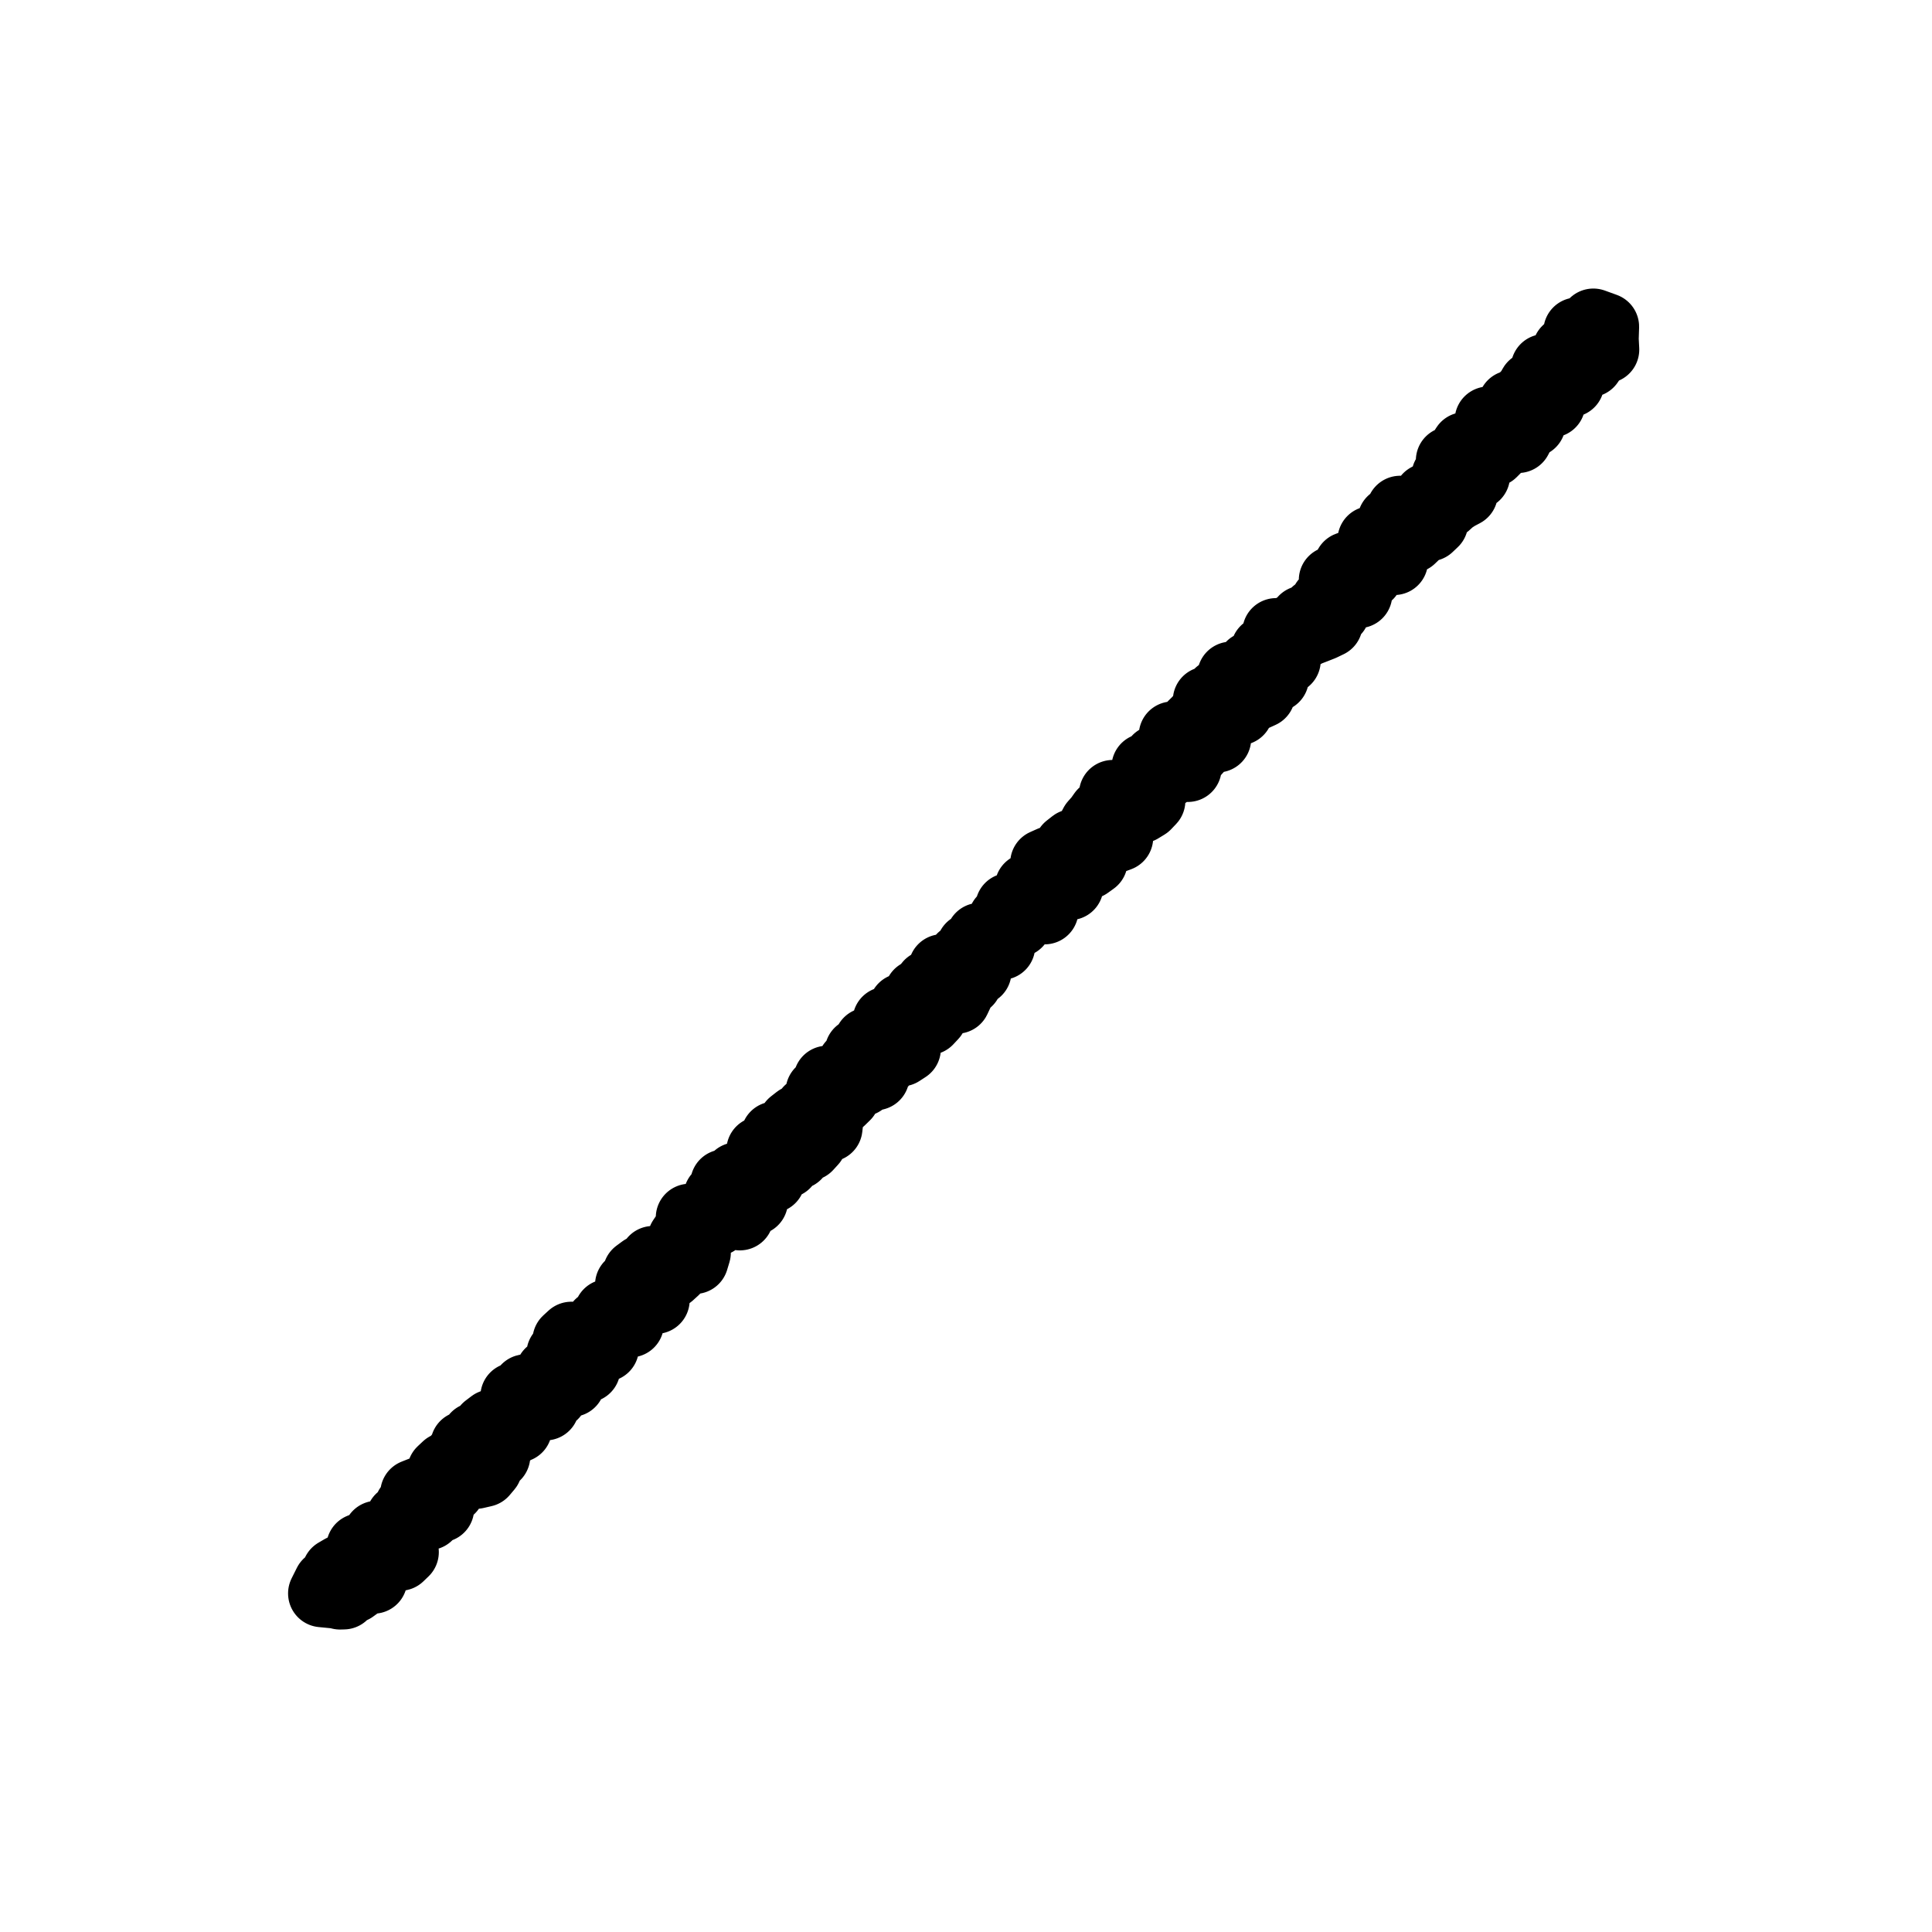
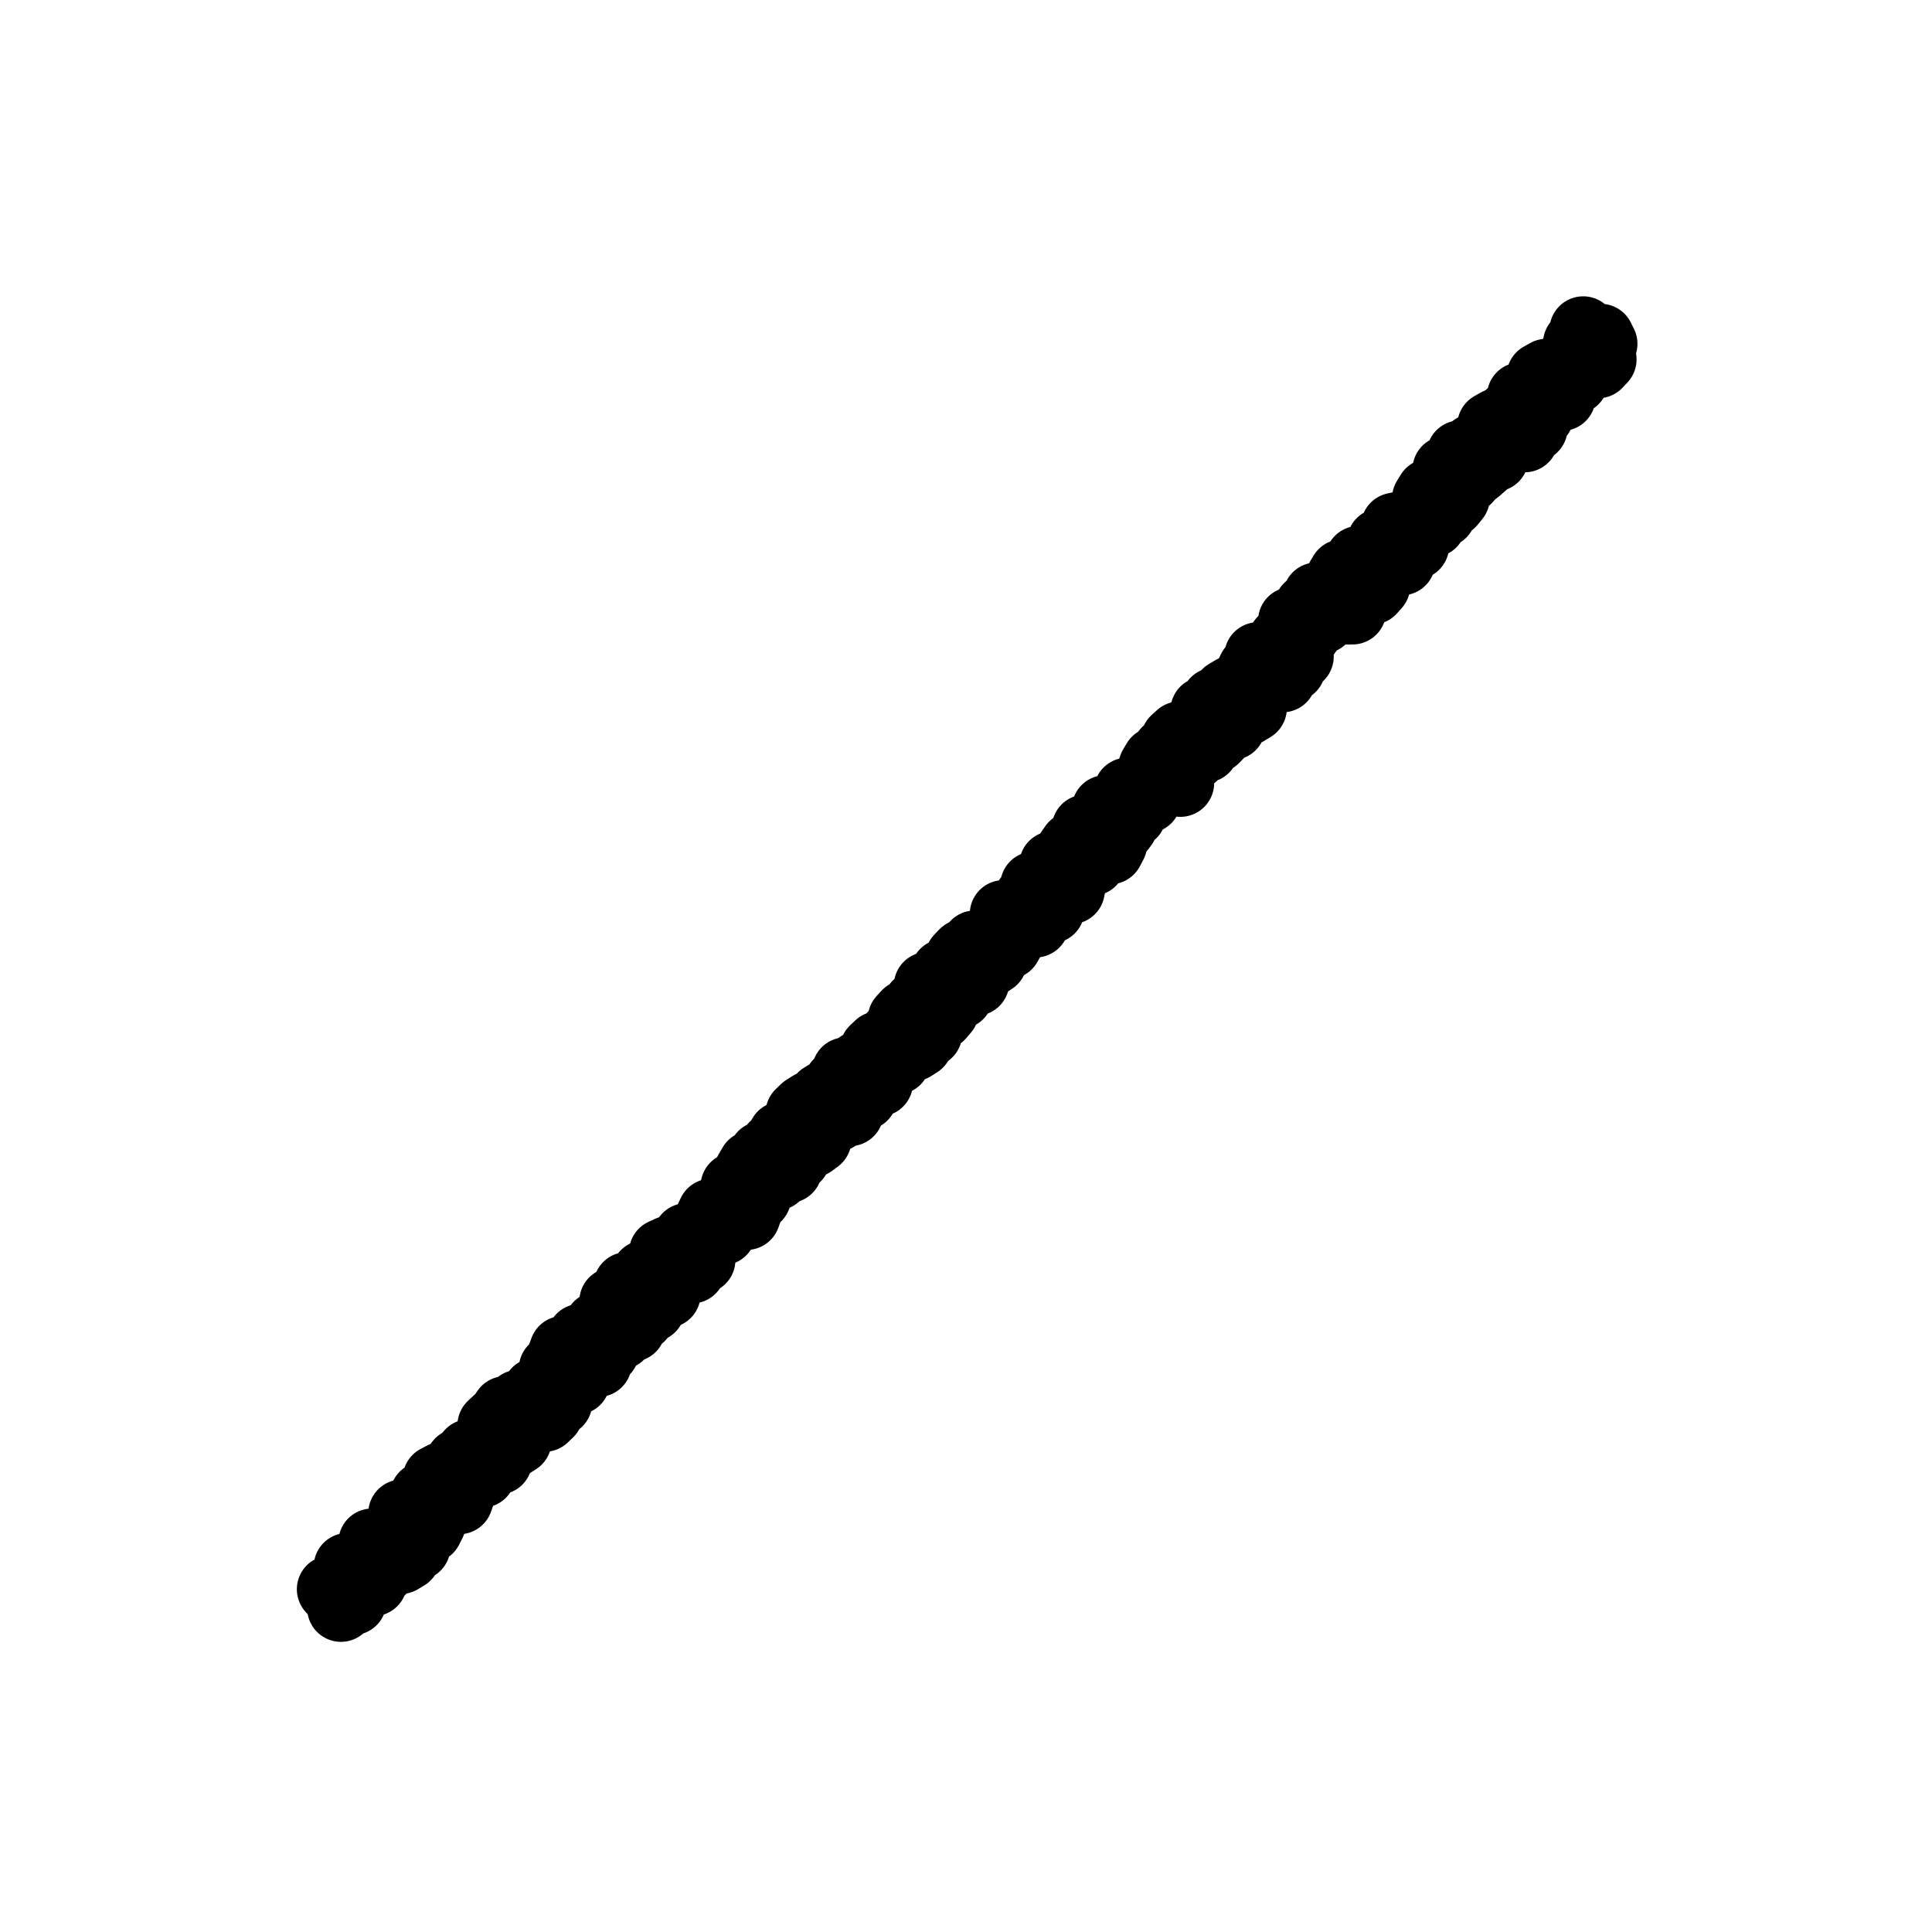
<svg xmlns="http://www.w3.org/2000/svg" id="Sticker" width="1000" height="1000" viewBox="0 0 1000 1000">
-   <polygon points="175.952 825.939 174.486 825.514 166.605 824.745 169.305 819.347 174.697 819.653 173.707 813.578 176.92 811.705 181.657 811.356 185.839 810.453 188.424 807.953 186.364 800.808 190 799.358 198.157 802.43 195.082 794.269 201.637 795.739 204.7 793.716 205.666 789.596 206.846 785.69 210.122 783.879 211.283 779.953 214.767 778.35 214.322 772.817 217.966 771.373 225.224 773.542 225.04 768.269 230.945 769.083 228.238 761.286 230.866 758.822 238.742 761.606 236.529 754.3 242.826 755.503 240.266 747.849 245.765 748.252 245.944 743.334 254.263 746.555 251.649 738.842 254.548 736.642 259.605 736.601 260.86 732.759 265.455 732.257 266.166 727.872 266.139 722.75 271.314 722.832 272.05 718.474 276.278 717.609 280.268 716.507 282.709 713.856 284.232 710.288 286.998 707.963 289.22 705.095 289.955 700.74 293.186 698.88 293.094 693.699 295.747 691.263 303.516 693.943 305.92 691.257 309.521 689.768 309.923 685.081 313.313 683.381 314.577 679.555 319.818 679.707 322.204 677.002 324.097 673.804 327.32 671.936 325.484 665.008 329.117 663.548 329.496 658.835 332.426 656.671 340.532 659.682 338.002 652.056 342.94 651.898 346.489 650.35 348.693 647.455 351.462 645.124 352.67 641.231 354.728 638.189 357.379 635.741 356.93 630.194 361.47 629.637 365.012 628.082 367.89 625.865 371.534 624.414 371.275 619.061 376.553 619.245 374.798 612.396 383.819 616.324 381.339 608.752 385.853 608.174 390.699 607.927 390.945 603.081 394.455 601.498 393.46 595.411 397.155 594.012 401.246 593.01 400.951 587.622 406.906 588.482 408.981 585.462 409.865 581.251 412.726 579.016 417.498 578.691 418.312 574.406 422.395 573.391 425.125 571.02 424.115 564.909 426.82 562.513 428.161 558.753 435.471 560.964 439.238 559.633 438.578 553.875 440.503 550.704 445.572 550.676 444.335 544.343 452.272 547.186 449.185 539.004 456.832 541.556 456.103 535.732 459.574 534.108 458.765 528.204 462.989 527.333 465.564 524.812 467.132 521.283 472.216 521.27 477.444 521.4 475.208 514.066 478.339 512.096 480.558 509.214 487.093 510.647 488.122 506.573 487.682 501.033 494.508 502.759 496.85 500.002 497.471 495.525 501.585 494.542 502.148 490.008 507.332 490.095 507.118 484.784 511.325 483.894 515.941 483.414 519.158 481.533 518.542 475.82 523.788 475.967 522.291 469.371 526.494 468.474 528.97 465.848 533.227 465.002 532.368 459.04 536.777 458.348 539.593 456.064 539.832 451.203 540.376 446.648 543.902 445.076 548.035 444.111 554.845 445.822 552.612 438.491 555.469 436.25 559.338 435.019 563.662 434.243 564.163 429.643 565.938 426.315 568.334 423.607 570.447 420.617 575.86 420.929 576.291 416.26 575.976 410.845 582.613 412.383 584.975 409.645 587.51 407.08 592.604 407.075 595.13 404.501 592.797 397.065 597.703 396.868 598.691 392.752 602.605 391.564 604.902 388.759 607.9 386.655 606.919 380.574 614.22 382.775 617.778 381.233 616.924 375.278 619.498 372.749 621.861 370.009 624.314 367.358 624.556 362.496 631.569 364.408 630.715 358.452 638.712 361.348 637.386 354.921 637.173 349.61 646.117 353.453 646.141 348.373 647.212 344.342 654.43 346.46 655.33 342.263 654.495 336.333 661.184 337.927 662.624 334.274 660.513 327.07 668.64 330.103 668.671 325.039 673.008 324.28 674.426 320.599 679.749 320.821 680.692 316.658 684.549 315.411 685.531 311.29 687.989 308.649 691.379 306.942 689.753 300.218 694.903 300.271 695.662 295.931 697.526 292.695 701.3 291.365 704.633 289.591 710.412 290.265 710.474 285.224 709.789 279.439 717.316 281.866 716.498 275.947 719.4 273.746 720.097 269.336 725.495 269.627 724.714 263.742 731.521 265.446 734.46 263.282 736.586 260.304 738.692 257.301 741.984 255.486 744.714 253.111 748.347 251.64 748.076 246.263 751.903 244.98 750.344 238.314 755.883 238.747 756.162 233.919 758.161 230.809 765.86 233.401 768.84 231.273 768.476 225.799 769.621 221.836 770.418 217.536 778.398 220.416 778.293 215.203 780.54 212.343 782.459 209.159 787.048 208.642 788.714 205.197 791.217 202.593 793.071 199.335 798.302 199.456 801.098 197.138 799.471 190.4 804.44 190.256 808.628 189.328 809.567 185.162 810.605 181.087 813.24 178.605 819.034 179.281 816.334 171.461 824.972 174.972 824.711 166.848 830.905 169.095 830.693 175.515 830.98 180.938 824.115 179.158 824.927 185.057 822.872 188.087 817.401 187.701 814.922 190.308 811.764 192.235 812.894 198.45 805.877 196.519 801.991 197.717 803.444 204.256 803.067 208.965 798.091 209.075 794.092 210.162 792.712 213.868 792.913 219.156 784.97 216.299 787.566 223.983 785.821 227.326 780.618 227.212 776.486 228.168 775.241 232.013 772.702 234.563 767.324 234.276 765.287 237.331 762.728 239.864 764.098 246.327 756.519 243.842 756.963 249.38 757.815 255.329 754.477 257.087 751.396 259.104 748.729 261.535 744.685 262.591 741.734 264.739 742.453 270.555 739.841 273.039 736.002 274.296 733.232 276.621 730.629 279.112 726.213 279.789 723.604 282.273 720.649 284.41 721.643 290.496 713.048 286.992 712.816 291.85 708.805 292.93 708.619 297.834 705.077 299.382 703.578 302.973 703.161 307.645 698.845 308.418 694.042 308.705 690.205 309.957 691.593 316.435 688.569 318.5 687.847 322.868 684.409 324.521 680.756 325.958 677.081 327.374 673.752 329.136 670.78 331.257 667.051 332.62 666.397 337.059 666.119 341.875 661.992 342.843 659.102 345.048 660.008 351.05 653.287 349.427 649.779 351.017 652.947 359.285 649.443 360.881 643.568 360.107 640.171 361.809 641.512 368.247 637.477 369.311 632.057 368.986 632.685 374.71 630.264 377.384 630.124 382.338 624.531 381.839 618.768 381.17 620.396 387.89 617.973 390.561 610.91 388.59 614.822 397.594 609.274 397.138 606.357 399.314 603.355 401.405 600.046 403.189 597.747 405.983 594.623 407.952 596.048 414.472 593.563 417.082 590.397 419.011 585.206 418.917 582.986 421.793 578.475 422.381 578.345 427.35 579.406 433.51 575.681 434.887 570.953 435.261 568.478 437.886 562.728 437.235 566.194 445.799 563.226 447.929 556.79 446.589 556.93 451.826 554.128 454.119 553.673 458.76 545.015 455.196 543.606 458.882 540.611 460.982 541.431 466.897 540.733 471.294 534.493 470.15 530.145 470.898 529.024 474.873 526.992 477.938 522.625 478.669 521.088 482.231 516.45 482.693 518.339 489.683 511.658 488.105 511.501 493.049 509.029 495.678 505.498 497.246 506.067 502.914 501.162 503.108 501.241 508.285 497.512 509.652 496.841 514.078 495.208 517.542 487.125 514.556 484.764 517.291 480.966 518.591 483.179 525.901 480.714 528.535 475.189 528.109 471.595 529.616 469.682 532.804 469.805 538.03 469.498 542.825 466.407 544.836 459.655 543.184 456.209 544.838 456.984 550.712 451.291 550.117 453.249 557.173 449.193 558.216 446.212 560.333 442.173 561.392 438.165 562.484 438.005 567.424 435.424 569.945 430.058 569.681 427.446 572.173 429.455 579.284 428.934 583.865 423.042 583.073 417.41 582.541 420.828 591.059 418.396 593.726 414.896 595.326 412.611 598.14 408.168 598.798 406.913 602.645 403.316 604.15 399.694 605.633 399.317 610.359 394.988 611.131 393.589 614.833 388.791 615.136 390.354 621.8 385.035 621.581 383.413 625.06 382.95 629.699 373.643 625.495 372.83 629.787 370.632 632.691 366.068 633.23 364.567 636.83 361.574 638.938 358.555 641.02 360.783 648.345 359.598 652.262 352.719 650.486 351.013 653.883 349.655 657.625 346.988 660.055 342.133 660.295 340.121 663.378 337.537 665.888 339.479 672.922 332.415 670.952 328.44 672.072 327.123 675.851 323.894 677.721 326.176 685.105 317.738 681.772 315.91 685.049 316.303 690.543 311.241 690.58 313.234 697.672 305.912 695.446 304.545 699.177 301.501 701.232 303.63 708.461 299.664 709.599 294.794 709.836 295.739 715.887 287.08 712.329 288.302 718.652 286.747 722.197 282.134 722.685 282.396 728.05 275.962 726.723 273.738 729.606 270.68 731.653 268.041 734.116 268.261 739.439 261.995 738.277 262.122 743.513 257.104 743.601 255.195 746.797 256.984 753.69 248.837 750.65 252.827 759.75 250.491 762.521 246.342 763.477 240.986 763.229 236.165 763.517 233.859 766.318 233.442 771.009 229.68 772.357 227.105 774.89 227.939 780.821 223.766 781.748 221.763 784.852 217.568 785.765 214.941 788.241 211.075 789.481 208.492 792.01 208.513 797.137 209.636 803.372 207.033 805.879 202.823 806.783 198.7 807.772 193.735 807.919 191.528 810.829 193.333 817.739 187.944 817.461 185.804 820.439 182.838 822.591 177.713 822.585 177.887 825.893 175.952 825.939" />
-   <polygon points="175.952 825.939 174.486 825.514 166.605 824.745 169.305 819.347 174.697 819.653 173.707 813.578 176.92 811.705 181.657 811.356 185.839 810.453 188.424 807.953 186.364 800.808 190 799.358 198.157 802.43 195.082 794.269 201.637 795.739 204.7 793.716 205.666 789.596 206.846 785.69 210.122 783.879 211.283 779.953 214.767 778.35 214.322 772.817 217.966 771.373 225.224 773.542 225.04 768.269 230.945 769.083 228.238 761.286 230.866 758.822 238.742 761.606 236.529 754.3 242.826 755.503 240.266 747.849 245.765 748.252 245.944 743.334 254.263 746.555 251.649 738.842 254.548 736.642 259.605 736.601 260.86 732.759 265.455 732.257 266.166 727.872 266.139 722.75 271.314 722.832 272.05 718.474 276.278 717.609 280.268 716.507 282.709 713.856 284.232 710.288 286.998 707.963 289.22 705.095 289.955 700.74 293.186 698.88 293.094 693.699 295.747 691.263 303.516 693.943 305.92 691.257 309.521 689.768 309.923 685.081 313.313 683.381 314.577 679.555 319.818 679.707 322.204 677.002 324.097 673.804 327.32 671.936 325.484 665.008 329.117 663.548 329.496 658.835 332.426 656.671 340.532 659.682 338.002 652.056 342.94 651.898 346.489 650.35 348.693 647.455 351.462 645.124 352.67 641.231 354.728 638.189 357.379 635.741 356.93 630.194 361.47 629.637 365.012 628.082 367.89 625.865 371.534 624.414 371.275 619.061 376.553 619.245 374.798 612.396 383.819 616.324 381.339 608.752 385.853 608.174 390.699 607.927 390.945 603.081 394.455 601.498 393.46 595.411 397.155 594.012 401.246 593.01 400.951 587.622 406.906 588.482 408.981 585.462 409.865 581.251 412.726 579.016 417.498 578.691 418.312 574.406 422.395 573.391 425.125 571.02 424.115 564.909 426.82 562.513 428.161 558.753 435.471 560.964 439.238 559.633 438.578 553.875 440.503 550.704 445.572 550.676 444.335 544.343 452.272 547.186 449.185 539.004 456.832 541.556 456.103 535.732 459.574 534.108 458.765 528.204 462.989 527.333 465.564 524.812 467.132 521.283 472.216 521.27 477.444 521.4 475.208 514.066 478.339 512.096 480.558 509.214 487.093 510.647 488.122 506.573 487.682 501.033 494.508 502.759 496.85 500.002 497.471 495.525 501.585 494.542 502.148 490.008 507.332 490.095 507.118 484.784 511.325 483.894 515.941 483.414 519.158 481.533 518.542 475.82 523.788 475.967 522.291 469.371 526.494 468.474 528.97 465.848 533.227 465.002 532.368 459.04 536.777 458.348 539.593 456.064 539.832 451.203 540.376 446.648 543.902 445.076 548.035 444.111 554.845 445.822 552.612 438.491 555.469 436.25 559.338 435.019 563.662 434.243 564.163 429.643 565.938 426.315 568.334 423.607 570.447 420.617 575.86 420.929 576.291 416.26 575.976 410.845 582.613 412.383 584.975 409.645 587.51 407.08 592.604 407.075 595.13 404.501 592.797 397.065 597.703 396.868 598.691 392.752 602.605 391.564 604.902 388.759 607.9 386.655 606.919 380.574 614.22 382.775 617.778 381.233 616.924 375.278 619.498 372.749 621.861 370.009 624.314 367.358 624.556 362.496 631.569 364.408 630.715 358.452 638.712 361.348 637.386 354.921 637.173 349.61 646.117 353.453 646.141 348.373 647.212 344.342 654.43 346.46 655.33 342.263 654.495 336.333 661.184 337.927 662.624 334.274 660.513 327.07 668.64 330.103 668.671 325.039 673.008 324.28 674.426 320.599 679.749 320.821 680.692 316.658 684.549 315.411 685.531 311.29 687.989 308.649 691.379 306.942 689.753 300.218 694.903 300.271 695.662 295.931 697.526 292.695 701.3 291.365 704.633 289.591 710.412 290.265 710.474 285.224 709.789 279.439 717.316 281.866 716.498 275.947 719.4 273.746 720.097 269.336 725.495 269.627 724.714 263.742 731.521 265.446 734.46 263.282 736.586 260.304 738.692 257.301 741.984 255.486 744.714 253.111 748.347 251.64 748.076 246.263 751.903 244.98 750.344 238.314 755.883 238.747 756.162 233.919 758.161 230.809 765.86 233.401 768.84 231.273 768.476 225.799 769.621 221.836 770.418 217.536 778.398 220.416 778.293 215.203 780.54 212.343 782.459 209.159 787.048 208.642 788.714 205.197 791.217 202.593 793.071 199.335 798.302 199.456 801.098 197.138 799.471 190.4 804.44 190.256 808.628 189.328 809.567 185.162 810.605 181.087 813.24 178.605 819.034 179.281 816.334 171.461 824.972 174.972 824.711 166.848 830.905 169.095 830.693 175.515 830.98 180.938 824.115 179.158 824.927 185.057 822.872 188.087 817.401 187.701 814.922 190.308 811.764 192.235 812.894 198.45 805.877 196.519 801.991 197.717 803.444 204.256 803.067 208.965 798.091 209.075 794.092 210.162 792.712 213.868 792.913 219.156 784.97 216.299 787.566 223.983 785.821 227.326 780.618 227.212 776.486 228.168 775.241 232.013 772.702 234.563 767.324 234.276 765.287 237.331 762.728 239.864 764.098 246.327 756.519 243.842 756.963 249.38 757.815 255.329 754.477 257.087 751.396 259.104 748.729 261.535 744.685 262.591 741.734 264.739 742.453 270.555 739.841 273.039 736.002 274.296 733.232 276.621 730.629 279.112 726.213 279.789 723.604 282.273 720.649 284.41 721.643 290.496 713.048 286.992 712.816 291.85 708.805 292.93 708.619 297.834 705.077 299.382 703.578 302.973 703.161 307.645 698.845 308.418 694.042 308.705 690.205 309.957 691.593 316.435 688.569 318.5 687.847 322.868 684.409 324.521 680.756 325.958 677.081 327.374 673.752 329.136 670.78 331.257 667.051 332.62 666.397 337.059 666.119 341.875 661.992 342.843 659.102 345.048 660.008 351.05 653.287 349.427 649.779 351.017 652.947 359.285 649.443 360.881 643.568 360.107 640.171 361.809 641.512 368.247 637.477 369.311 632.057 368.986 632.685 374.71 630.264 377.384 630.124 382.338 624.531 381.839 618.768 381.17 620.396 387.89 617.973 390.561 610.91 388.59 614.822 397.594 609.274 397.138 606.357 399.314 603.355 401.405 600.046 403.189 597.747 405.983 594.623 407.952 596.048 414.472 593.563 417.082 590.397 419.011 585.206 418.917 582.986 421.793 578.475 422.381 578.345 427.35 579.406 433.51 575.681 434.887 570.953 435.261 568.478 437.886 562.728 437.235 566.194 445.799 563.226 447.929 556.79 446.589 556.93 451.826 554.128 454.119 553.673 458.76 545.015 455.196 543.606 458.882 540.611 460.982 541.431 466.897 540.733 471.294 534.493 470.15 530.145 470.898 529.024 474.873 526.992 477.938 522.625 478.669 521.088 482.231 516.45 482.693 518.339 489.683 511.658 488.105 511.501 493.049 509.029 495.678 505.498 497.246 506.067 502.914 501.162 503.108 501.241 508.285 497.512 509.652 496.841 514.078 495.208 517.542 487.125 514.556 484.764 517.291 480.966 518.591 483.179 525.901 480.714 528.535 475.189 528.109 471.595 529.616 469.682 532.804 469.805 538.03 469.498 542.825 466.407 544.836 459.655 543.184 456.209 544.838 456.984 550.712 451.291 550.117 453.249 557.173 449.193 558.216 446.212 560.333 442.173 561.392 438.165 562.484 438.005 567.424 435.424 569.945 430.058 569.681 427.446 572.173 429.455 579.284 428.934 583.865 423.042 583.073 417.41 582.541 420.828 591.059 418.396 593.726 414.896 595.326 412.611 598.14 408.168 598.798 406.913 602.645 403.316 604.15 399.694 605.633 399.317 610.359 394.988 611.131 393.589 614.833 388.791 615.136 390.354 621.8 385.035 621.581 383.413 625.06 382.95 629.699 373.643 625.495 372.83 629.787 370.632 632.691 366.068 633.23 364.567 636.83 361.574 638.938 358.555 641.02 360.783 648.345 359.598 652.262 352.719 650.486 351.013 653.883 349.655 657.625 346.988 660.055 342.133 660.295 340.121 663.378 337.537 665.888 339.479 672.922 332.415 670.952 328.44 672.072 327.123 675.851 323.894 677.721 326.176 685.105 317.738 681.772 315.91 685.049 316.303 690.543 311.241 690.58 313.234 697.672 305.912 695.446 304.545 699.177 301.501 701.232 303.63 708.461 299.664 709.599 294.794 709.836 295.739 715.887 287.08 712.329 288.302 718.652 286.747 722.197 282.134 722.685 282.396 728.05 275.962 726.723 273.738 729.606 270.68 731.653 268.041 734.116 268.261 739.439 261.995 738.277 262.122 743.513 257.104 743.601 255.195 746.797 256.984 753.69 248.837 750.65 252.827 759.75 250.491 762.521 246.342 763.477 240.986 763.229 236.165 763.517 233.859 766.318 233.442 771.009 229.68 772.357 227.105 774.89 227.939 780.821 223.766 781.748 221.763 784.852 217.568 785.765 214.941 788.241 211.075 789.481 208.492 792.01 208.513 797.137 209.636 803.372 207.033 805.879 202.823 806.783 198.7 807.772 193.735 807.919 191.528 810.829 193.333 817.739 187.944 817.461 185.804 820.439 182.838 822.591 177.713 822.585 177.887 825.893 175.952 825.939" style="fill: none; stroke: #000; stroke-linecap: round; stroke-linejoin: round; stroke-width: 35px;" />
+   <polygon points="176.475 832.312 176.398 826.795 174.66 826.353 171.149 822.588 174.912 821.266 179.914 821.182 181.328 817.51 179.864 810.961 185.877 811.889 189.398 810.325 189.221 805.062 196.099 806.855 192.625 798.296 199.733 800.318 201.158 796.658 203.46 793.874 206.006 791.333 210.35 790.592 208.104 783.259 216.335 786.403 218.136 783.117 221.415 781.308 219.272 774.076 223.605 773.32 226.545 771.171 225.899 765.435 229.244 763.69 234.323 763.676 235.476 759.737 237.651 756.82 241.702 755.777 243.055 752.034 247.404 751.288 249.197 747.985 254.966 748.656 254.317 742.908 254.262 737.754 256.912 735.305 259.511 732.806 261.581 729.781 269.689 732.793 268.493 726.502 272.862 725.776 277.88 725.701 277.482 720.211 281.949 719.586 285.288 717.832 285.189 712.643 286.04 708.403 292.387 709.66 290.134 702.316 291.51 698.602 300.3 702.303 301.66 698.574 300.506 692.33 306.287 693.022 309.084 690.729 309.447 686.003 314.073 685.539 317.036 683.412 318.556 679.842 317.351 673.547 325.632 676.737 325.283 671.296 324.626 665.548 331.665 667.494 335.084 665.82 333.769 659.411 339.865 660.412 339.818 655.269 344.397 654.753 343.034 648.291 346.536 646.696 352.224 647.284 354.832 644.791 355.377 640.236 362.046 641.806 364.338 639 365.084 634.648 366.547 631.016 368.187 627.56 373.06 627.338 374.571 623.754 378.539 622.628 382.436 621.432 380.108 614.011 385.433 614.243 385.509 609.227 387.286 605.911 389.163 602.695 393.285 601.726 394.481 597.829 402.92 601.175 400.134 593.295 402.772 590.84 404.607 587.581 412.222 590.101 414.462 587.245 415.54 583.227 413.704 576.295 416.298 573.79 419.414 571.807 426.65 573.943 425.337 567.528 428.512 565.602 436.008 567.998 433.619 560.509 440.284 562.076 437.711 554.406 442.938 554.536 444.626 551.128 448.138 549.544 452.749 549.061 452.124 543.341 454.74 540.862 459.427 540.453 460.945 536.877 463.329 534.166 468.558 534.299 466.665 527.311 469.119 524.668 474.458 524.909 474.504 519.858 480.862 521.117 481.15 516.305 480.133 510.187 484.584 509.535 489.457 509.306 488.709 503.458 493.678 503.327 495.272 499.823 496.322 495.774 498.828 493.183 503.898 493.155 504.603 488.764 511.081 490.145 512.38 486.347 514.958 483.829 518.904 482.677 521.025 479.7 519.46 473.036 524.125 472.602 528.62 471.997 532.082 470.357 531.836 465.009 536.176 464.246 535.233 458.201 542.476 460.344 541.735 454.504 547.077 454.747 545.061 447.632 549.638 447.111 554.39 446.765 553.318 440.595 555.415 437.593 560.11 437.189 562.399 434.377 561.862 428.739 569.033 430.807 568.572 425.243 573.907 425.476 572.235 418.702 577.401 418.767 581.822 418.089 583.936 415.103 583.574 409.642 591.42 412.388 590.297 406.165 593.849 404.617 598.167 403.833 596.337 396.9 598.231 393.69 603.537 393.893 603.487 388.741 608.319 388.472 607.92 382.973 610.592 380.545 617.43 382.282 617.739 377.49 619.822 374.472 626.036 375.582 623.307 367.748 631.957 371.295 628.745 362.981 634.691 363.825 634.694 358.728 637.877 356.809 642.435 356.27 644.097 352.831 646.079 349.709 647.69 346.217 653.476 346.903 651.197 339.528 659.922 343.157 662.19 340.331 661.357 334.404 663.466 331.42 666.198 329.058 672.62 330.386 668.667 321.337 674.542 322.113 680.294 322.764 676.907 314.271 684.603 316.862 681.462 308.62 686.91 308.969 689.699 306.659 694.953 306.816 692.998 299.764 694.908 296.575 701.042 297.608 702.798 294.261 703.339 289.694 708.471 289.721 711.535 287.683 713.955 285.002 714.606 280.554 720.192 281.038 720.824 276.567 721.868 272.505 726.058 271.588 729.729 270.154 733.943 269.265 735.967 266.187 738.166 263.282 737.998 258.005 739.951 254.851 745.309 255.105 745.86 250.551 748.741 248.326 748.593 243.068 753.506 242.874 755.073 239.335 755.892 235.047 761.775 235.82 762.697 231.636 768.534 232.365 769.602 228.322 772.483 226.096 771.755 220.271 775.014 218.43 781.708 220.016 781.206 214.407 786.757 214.855 786.925 209.917 787.138 205.018 795.197 207.971 795.749 203.41 797.809 200.361 797.256 194.694 800.523 192.85 804.786 191.999 810.714 192.811 813.263 190.255 813.752 185.632 816.656 183.419 816.121 177.765 823.01 179.535 819.471 170.868 825.033 175.416 828.45 174.744 830.037 177.96 827.473 178.829 829.583 186.024 827.114 188.641 821.587 188.199 819.949 191.647 813.688 190.472 815.018 196.887 812.097 199.051 805.15 197.189 808.416 205.54 803.669 205.879 799.841 207.136 796.715 209.097 797.227 214.694 790.995 213.548 793.911 221.551 788.542 221.27 789.144 226.959 782.605 225.508 781.038 229.029 777.945 231.025 773.958 232.127 773.694 236.954 769.113 237.463 767.557 240.999 764.841 243.374 761.942 245.569 759.565 248.286 755.928 249.743 753.578 252.489 753.637 257.644 751.355 260.46 744.418 258.622 746.582 265.886 742.91 267.312 741.445 270.945 735.016 269.612 735.193 274.884 732.37 277.156 732.588 282.468 725.437 280.411 725.95 286.017 725.489 290.648 720.316 290.566 718.541 293.883 712.682 293.114 709.585 295.108 712.475 303.088 710.077 305.78 701.965 302.758 701.185 307.067 696.601 307.572 700.021 316.081 694.965 316.115 688.7 314.94 686.202 317.531 684.419 320.839 680.655 322.164 678.585 325.184 676.455 328.146 673.058 329.84 670.716 332.59 672.844 339.81 668.637 340.696 668.626 345.78 661.411 343.659 663.846 351.189 657.444 349.884 652.7 350.238 651.71 354.346 651.076 358.811 648.61 361.446 648.579 366.516 645.417 368.452 638.525 366.659 636.313 369.544 637.587 375.914 632.208 375.631 631.478 379.995 628.985 382.597 625.119 383.825 623.789 387.588 619.645 388.537 617.672 391.656 611.876 390.954 612.862 397.032 607.911 397.173 610.948 405.303 603.949 403.397 601.826 406.367 596.755 406.389 595.139 409.867 593.908 413.729 590.05 414.966 587.712 417.724 586.269 421.377 582.952 423.157 581.819 427.121 579.617 430.019 575.945 431.447 576.283 436.887 574.522 440.227 567.357 438.162 565.882 441.786 565.183 446.186 560.898 446.998 558.377 449.574 556.908 453.202 555.218 456.607 554.349 460.833 547.892 459.471 545.704 462.377 540.925 462.694 543.912 470.775 538.85 470.809 536.604 473.658 535.94 478.09 529.354 476.601 526.369 478.712 522.696 480.138 523.525 486.065 521.692 489.333 518.486 491.228 514.217 492.061 514.226 497.172 511.133 499.18 505.94 499.087 504.878 503.123 504.952 508.296 499.892 508.333 495.209 508.747 496.52 515.155 490.779 514.51 488.694 517.523 489.227 523.152 486.882 525.904 479.399 523.519 479.129 528.348 480.579 534.896 477.292 536.711 475.7 540.219 472.583 542.205 468.841 543.566 461.583 541.409 464.088 549.015 457.15 547.177 453.692 548.818 453.031 553.255 455.073 560.395 448.125 558.545 443.747 559.266 446.972 567.589 439.858 565.575 439.119 569.936 439.852 575.77 432.527 573.547 432.656 578.781 428.463 579.69 425.749 582.077 421.794 583.223 423.247 589.776 420.319 591.947 416.706 593.434 411.87 593.697 412.324 599.25 409.521 601.549 408.072 605.201 403.649 605.881 401.735 609.072 398.183 610.622 394.662 612.203 392.85 615.492 392.013 619.755 389.452 622.294 387.778 625.721 386.429 629.474 379.357 627.504 378.027 631.276 374.35 632.704 373.92 637.377 369.189 637.749 367.81 641.471 364.391 643.153 363.581 647.444 363.159 652.119 358.504 652.565 358.03 657.195 349.111 653.379 350.693 660.06 345.573 660.038 342.906 662.466 345.155 669.81 339.924 669.672 339.162 674.003 337.16 677.095 329.078 674.108 331.678 681.804 326.05 681.274 327.055 687.381 319.123 684.554 320.906 691.442 314.669 690.306 312.565 693.302 313.412 699.247 307.157 698.089 309.544 705.574 302.845 703.973 298.486 704.715 299.137 710.469 298.331 714.771 290.923 712.468 292.352 718.999 288.189 719.937 289.079 725.927 283.192 725.141 284.424 731.476 281.807 733.965 275.677 732.943 271.358 733.728 270.369 737.842 265.687 738.263 268.029 745.708 264.918 747.706 258.583 746.478 256.399 749.399 257.987 756.091 250.685 753.895 248.315 756.636 249.463 762.89 243.362 761.895 239.727 763.367 239.884 768.633 238.979 772.835 237.657 776.621 233.036 777.111 227.659 776.842 226.846 781.126 225.14 784.519 223.739 788.227 222.024 791.619 213.8 788.497 215.227 795.03 215.673 800.588 208.532 798.554 210.521 805.655 207.328 807.571 199.48 804.838 196.669 807.138 197.471 813.054 191.804 812.502 193.231 819.034 188.579 819.494 184.743 820.775 181.993 823.143 182.563 828.833 177.688 828.921 176.475 832.312" />
+   <polygon points="176.475 832.312 176.398 826.795 174.66 826.353 171.149 822.588 174.912 821.266 179.914 821.182 181.328 817.51 179.864 810.961 185.877 811.889 189.398 810.325 189.221 805.062 196.099 806.855 192.625 798.296 199.733 800.318 201.158 796.658 203.46 793.874 206.006 791.333 210.35 790.592 208.104 783.259 216.335 786.403 218.136 783.117 221.415 781.308 219.272 774.076 223.605 773.32 226.545 771.171 225.899 765.435 229.244 763.69 234.323 763.676 235.476 759.737 237.651 756.82 241.702 755.777 243.055 752.034 247.404 751.288 249.197 747.985 254.966 748.656 254.317 742.908 254.262 737.754 256.912 735.305 259.511 732.806 261.581 729.781 269.689 732.793 268.493 726.502 272.862 725.776 277.88 725.701 277.482 720.211 281.949 719.586 285.288 717.832 285.189 712.643 286.04 708.403 292.387 709.66 290.134 702.316 291.51 698.602 300.3 702.303 301.66 698.574 300.506 692.33 306.287 693.022 309.084 690.729 309.447 686.003 314.073 685.539 317.036 683.412 318.556 679.842 317.351 673.547 325.632 676.737 325.283 671.296 324.626 665.548 331.665 667.494 335.084 665.82 333.769 659.411 339.865 660.412 339.818 655.269 344.397 654.753 343.034 648.291 346.536 646.696 352.224 647.284 354.832 644.791 355.377 640.236 362.046 641.806 364.338 639 365.084 634.648 366.547 631.016 368.187 627.56 373.06 627.338 374.571 623.754 378.539 622.628 382.436 621.432 380.108 614.011 385.433 614.243 385.509 609.227 387.286 605.911 389.163 602.695 393.285 601.726 394.481 597.829 402.92 601.175 400.134 593.295 402.772 590.84 404.607 587.581 412.222 590.101 414.462 587.245 415.54 583.227 413.704 576.295 416.298 573.79 419.414 571.807 426.65 573.943 425.337 567.528 428.512 565.602 436.008 567.998 433.619 560.509 440.284 562.076 437.711 554.406 442.938 554.536 444.626 551.128 448.138 549.544 452.749 549.061 452.124 543.341 454.74 540.862 459.427 540.453 460.945 536.877 463.329 534.166 468.558 534.299 466.665 527.311 469.119 524.668 474.458 524.909 474.504 519.858 480.862 521.117 481.15 516.305 480.133 510.187 484.584 509.535 489.457 509.306 488.709 503.458 493.678 503.327 495.272 499.823 496.322 495.774 498.828 493.183 503.898 493.155 504.603 488.764 511.081 490.145 512.38 486.347 514.958 483.829 518.904 482.677 521.025 479.7 519.46 473.036 524.125 472.602 528.62 471.997 532.082 470.357 531.836 465.009 536.176 464.246 535.233 458.201 542.476 460.344 541.735 454.504 547.077 454.747 545.061 447.632 549.638 447.111 554.39 446.765 553.318 440.595 555.415 437.593 560.11 437.189 562.399 434.377 561.862 428.739 569.033 430.807 568.572 425.243 573.907 425.476 572.235 418.702 577.401 418.767 581.822 418.089 583.936 415.103 583.574 409.642 591.42 412.388 590.297 406.165 593.849 404.617 598.167 403.833 596.337 396.9 598.231 393.69 603.537 393.893 603.487 388.741 608.319 388.472 607.92 382.973 610.592 380.545 617.43 382.282 617.739 377.49 619.822 374.472 626.036 375.582 623.307 367.748 631.957 371.295 628.745 362.981 634.691 363.825 634.694 358.728 637.877 356.809 642.435 356.27 644.097 352.831 646.079 349.709 647.69 346.217 653.476 346.903 651.197 339.528 659.922 343.157 662.19 340.331 661.357 334.404 663.466 331.42 666.198 329.058 672.62 330.386 668.667 321.337 674.542 322.113 680.294 322.764 676.907 314.271 684.603 316.862 681.462 308.62 686.91 308.969 689.699 306.659 694.953 306.816 692.998 299.764 694.908 296.575 701.042 297.608 702.798 294.261 703.339 289.694 708.471 289.721 711.535 287.683 713.955 285.002 714.606 280.554 720.192 281.038 720.824 276.567 721.868 272.505 726.058 271.588 729.729 270.154 733.943 269.265 735.967 266.187 738.166 263.282 737.998 258.005 739.951 254.851 745.309 255.105 745.86 250.551 748.741 248.326 748.593 243.068 753.506 242.874 755.073 239.335 755.892 235.047 761.775 235.82 762.697 231.636 768.534 232.365 769.602 228.322 772.483 226.096 771.755 220.271 775.014 218.43 781.708 220.016 781.206 214.407 786.757 214.855 786.925 209.917 787.138 205.018 795.197 207.971 795.749 203.41 797.809 200.361 797.256 194.694 800.523 192.85 804.786 191.999 810.714 192.811 813.263 190.255 813.752 185.632 816.656 183.419 816.121 177.765 823.01 179.535 819.471 170.868 825.033 175.416 828.45 174.744 830.037 177.96 827.473 178.829 829.583 186.024 827.114 188.641 821.587 188.199 819.949 191.647 813.688 190.472 815.018 196.887 812.097 199.051 805.15 197.189 808.416 205.54 803.669 205.879 799.841 207.136 796.715 209.097 797.227 214.694 790.995 213.548 793.911 221.551 788.542 221.27 789.144 226.959 782.605 225.508 781.038 229.029 777.945 231.025 773.958 232.127 773.694 236.954 769.113 237.463 767.557 240.999 764.841 243.374 761.942 245.569 759.565 248.286 755.928 249.743 753.578 252.489 753.637 257.644 751.355 260.46 744.418 258.622 746.582 265.886 742.91 267.312 741.445 270.945 735.016 269.612 735.193 274.884 732.37 277.156 732.588 282.468 725.437 280.411 725.95 286.017 725.489 290.648 720.316 290.566 718.541 293.883 712.682 293.114 709.585 295.108 712.475 303.088 710.077 305.78 701.965 302.758 701.185 307.067 696.601 307.572 700.021 316.081 694.965 316.115 688.7 314.94 686.202 317.531 684.419 320.839 680.655 322.164 678.585 325.184 676.455 328.146 673.058 329.84 670.716 332.59 672.844 339.81 668.637 340.696 668.626 345.78 661.411 343.659 663.846 351.189 657.444 349.884 652.7 350.238 651.71 354.346 651.076 358.811 648.61 361.446 648.579 366.516 645.417 368.452 638.525 366.659 636.313 369.544 637.587 375.914 632.208 375.631 631.478 379.995 628.985 382.597 625.119 383.825 623.789 387.588 619.645 388.537 617.672 391.656 611.876 390.954 612.862 397.032 607.911 397.173 610.948 405.303 603.949 403.397 601.826 406.367 596.755 406.389 595.139 409.867 593.908 413.729 590.05 414.966 587.712 417.724 586.269 421.377 582.952 423.157 581.819 427.121 579.617 430.019 575.945 431.447 576.283 436.887 574.522 440.227 567.357 438.162 565.882 441.786 565.183 446.186 560.898 446.998 558.377 449.574 556.908 453.202 555.218 456.607 554.349 460.833 547.892 459.471 545.704 462.377 540.925 462.694 543.912 470.775 538.85 470.809 536.604 473.658 535.94 478.09 529.354 476.601 526.369 478.712 522.696 480.138 523.525 486.065 521.692 489.333 518.486 491.228 514.217 492.061 514.226 497.172 511.133 499.18 505.94 499.087 504.878 503.123 504.952 508.296 499.892 508.333 495.209 508.747 496.52 515.155 490.779 514.51 488.694 517.523 489.227 523.152 486.882 525.904 479.399 523.519 479.129 528.348 480.579 534.896 477.292 536.711 475.7 540.219 472.583 542.205 468.841 543.566 461.583 541.409 464.088 549.015 457.15 547.177 453.692 548.818 453.031 553.255 455.073 560.395 448.125 558.545 443.747 559.266 446.972 567.589 439.858 565.575 439.119 569.936 439.852 575.77 432.527 573.547 432.656 578.781 428.463 579.69 425.749 582.077 421.794 583.223 423.247 589.776 420.319 591.947 416.706 593.434 411.87 593.697 412.324 599.25 409.521 601.549 408.072 605.201 403.649 605.881 401.735 609.072 398.183 610.622 394.662 612.203 392.85 615.492 392.013 619.755 389.452 622.294 387.778 625.721 386.429 629.474 379.357 627.504 378.027 631.276 374.35 632.704 373.92 637.377 369.189 637.749 367.81 641.471 364.391 643.153 363.581 647.444 363.159 652.119 358.504 652.565 358.03 657.195 349.111 653.379 350.693 660.06 345.573 660.038 342.906 662.466 345.155 669.81 339.924 669.672 339.162 674.003 337.16 677.095 329.078 674.108 331.678 681.804 326.05 681.274 327.055 687.381 319.123 684.554 320.906 691.442 314.669 690.306 312.565 693.302 313.412 699.247 307.157 698.089 309.544 705.574 302.845 703.973 298.486 704.715 299.137 710.469 298.331 714.771 290.923 712.468 292.352 718.999 288.189 719.937 289.079 725.927 283.192 725.141 284.424 731.476 281.807 733.965 275.677 732.943 271.358 733.728 270.369 737.842 265.687 738.263 268.029 745.708 264.918 747.706 258.583 746.478 256.399 749.399 257.987 756.091 250.685 753.895 248.315 756.636 249.463 762.89 243.362 761.895 239.727 763.367 239.884 768.633 238.979 772.835 237.657 776.621 233.036 777.111 227.659 776.842 226.846 781.126 225.14 784.519 223.739 788.227 222.024 791.619 213.8 788.497 215.227 795.03 215.673 800.588 208.532 798.554 210.521 805.655 207.328 807.571 199.48 804.838 196.669 807.138 197.471 813.054 191.804 812.502 193.231 819.034 188.579 819.494 184.743 820.775 181.993 823.143 182.563 828.833 177.688 828.921 176.475 832.312" style="fill: none; stroke: #000; stroke-linecap: round; stroke-linejoin: round; stroke-width: 35px;" />
</svg>
